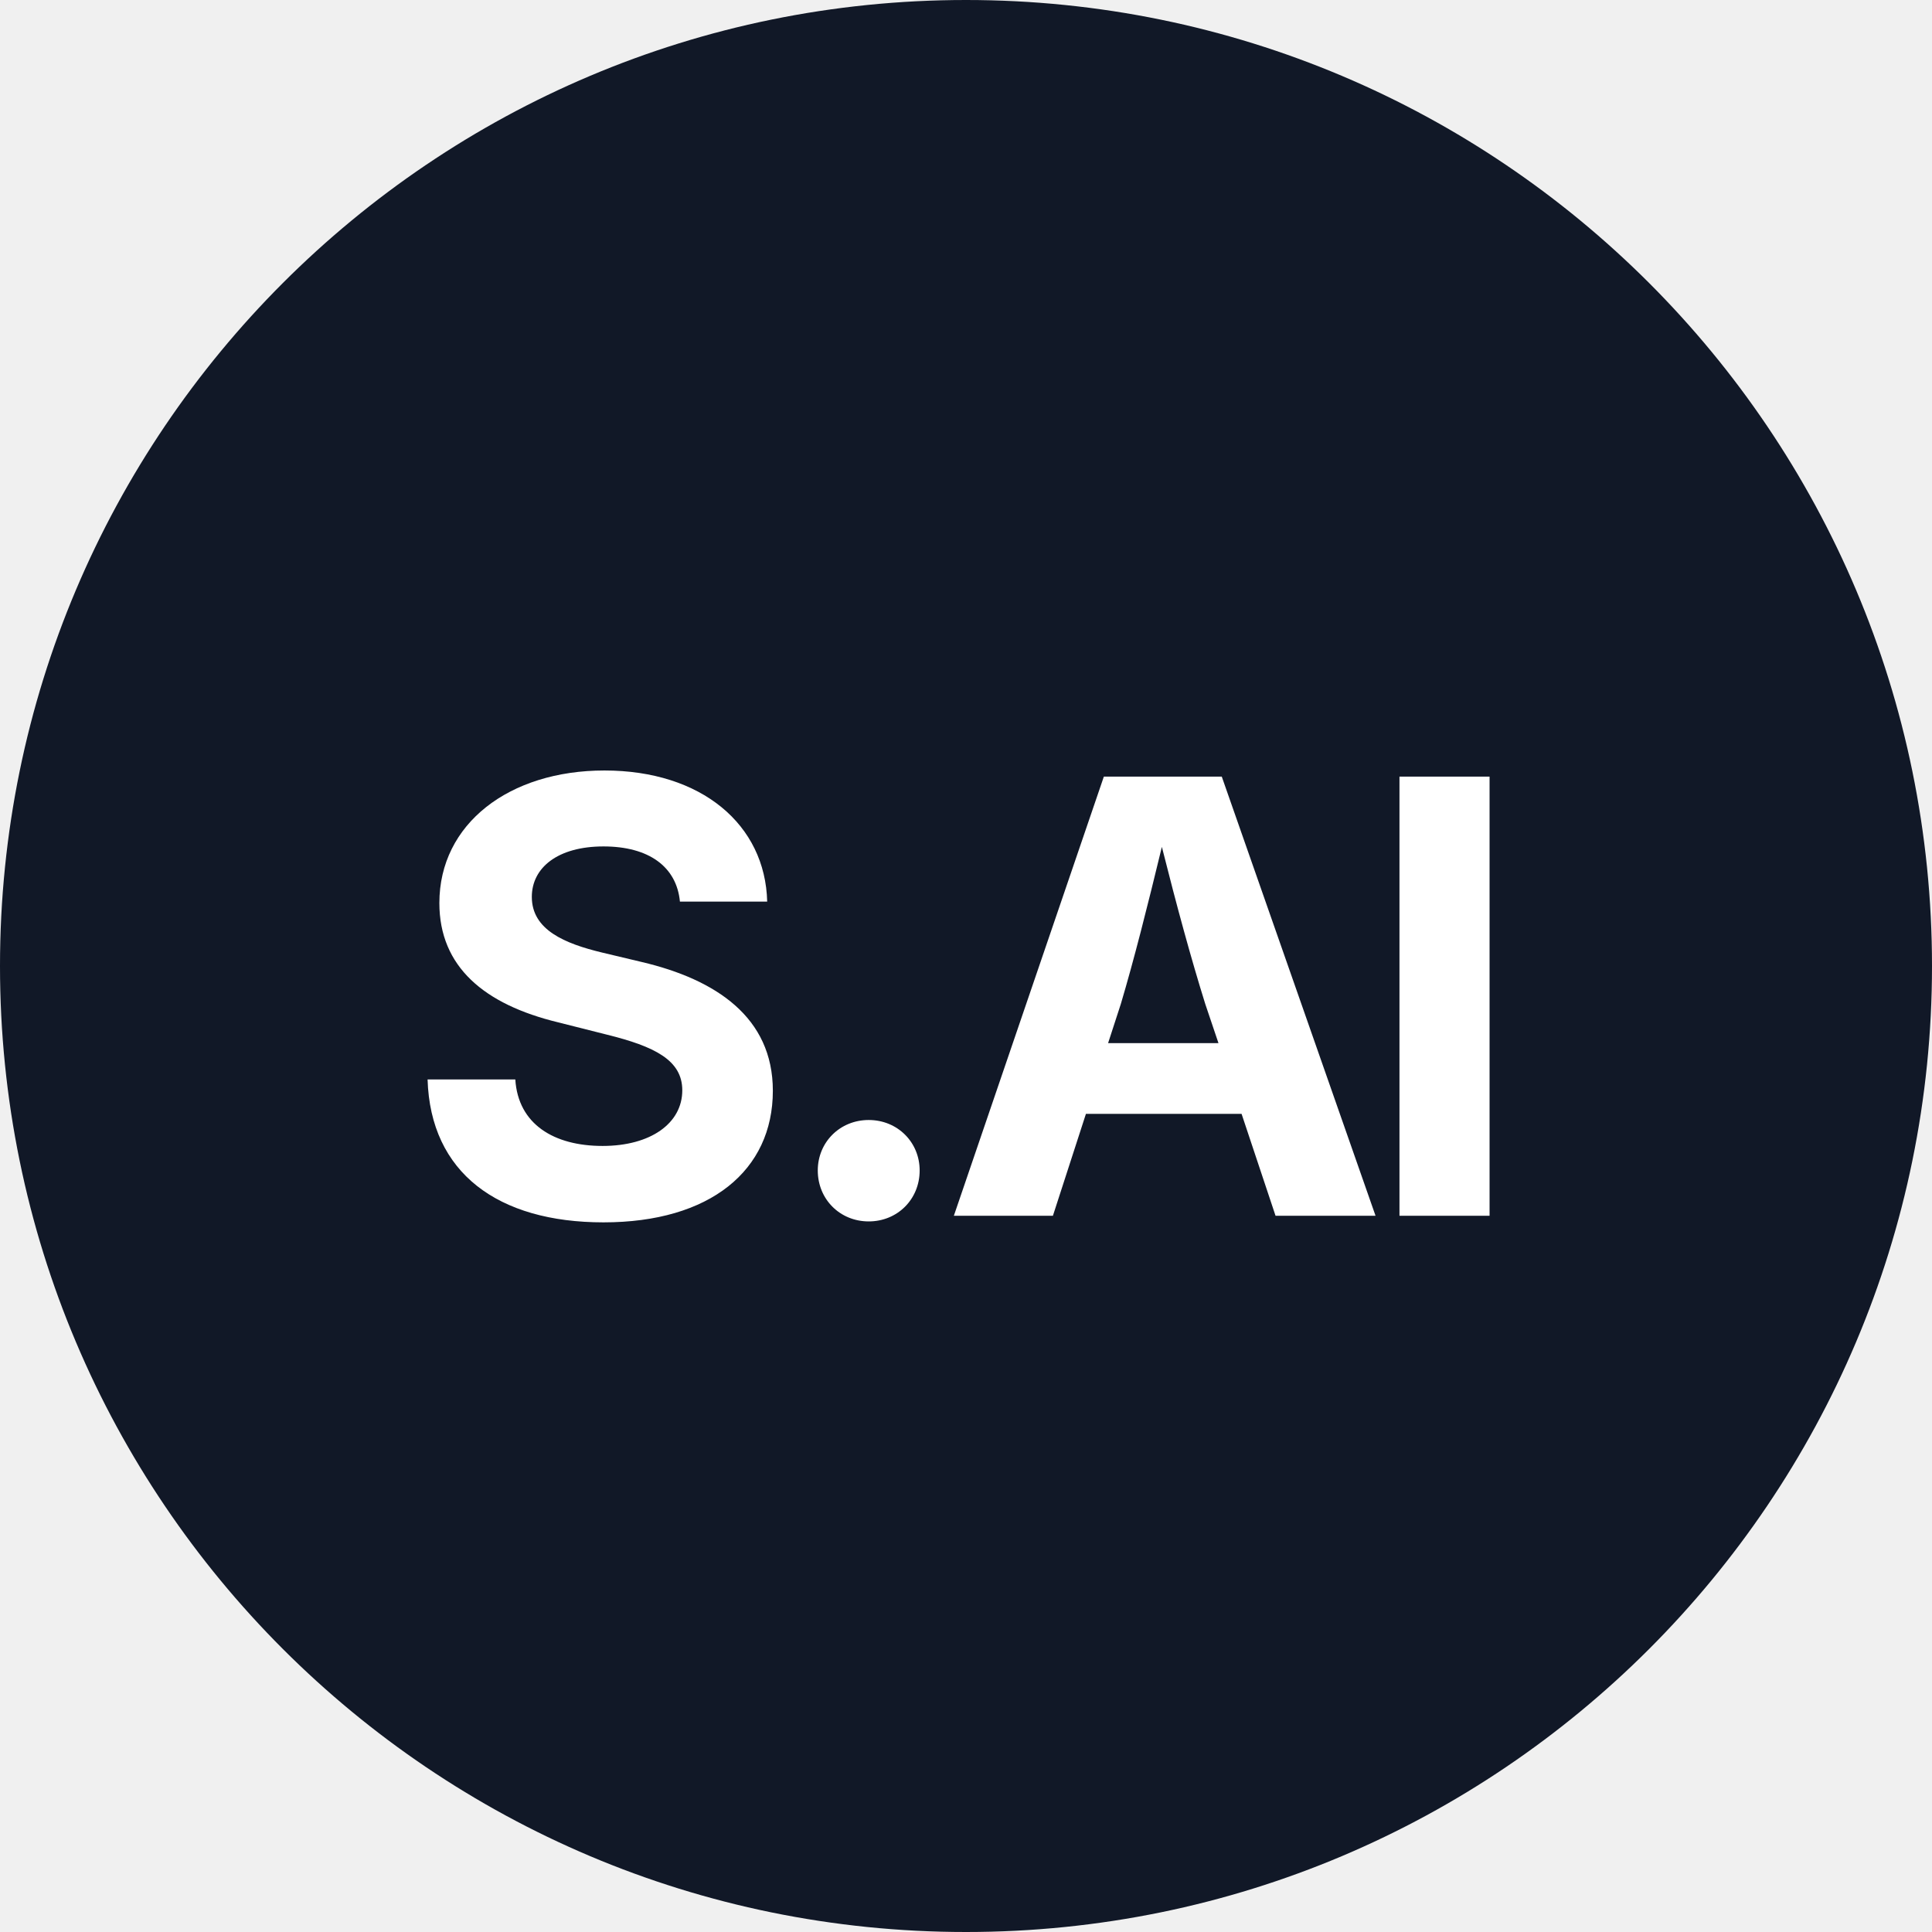
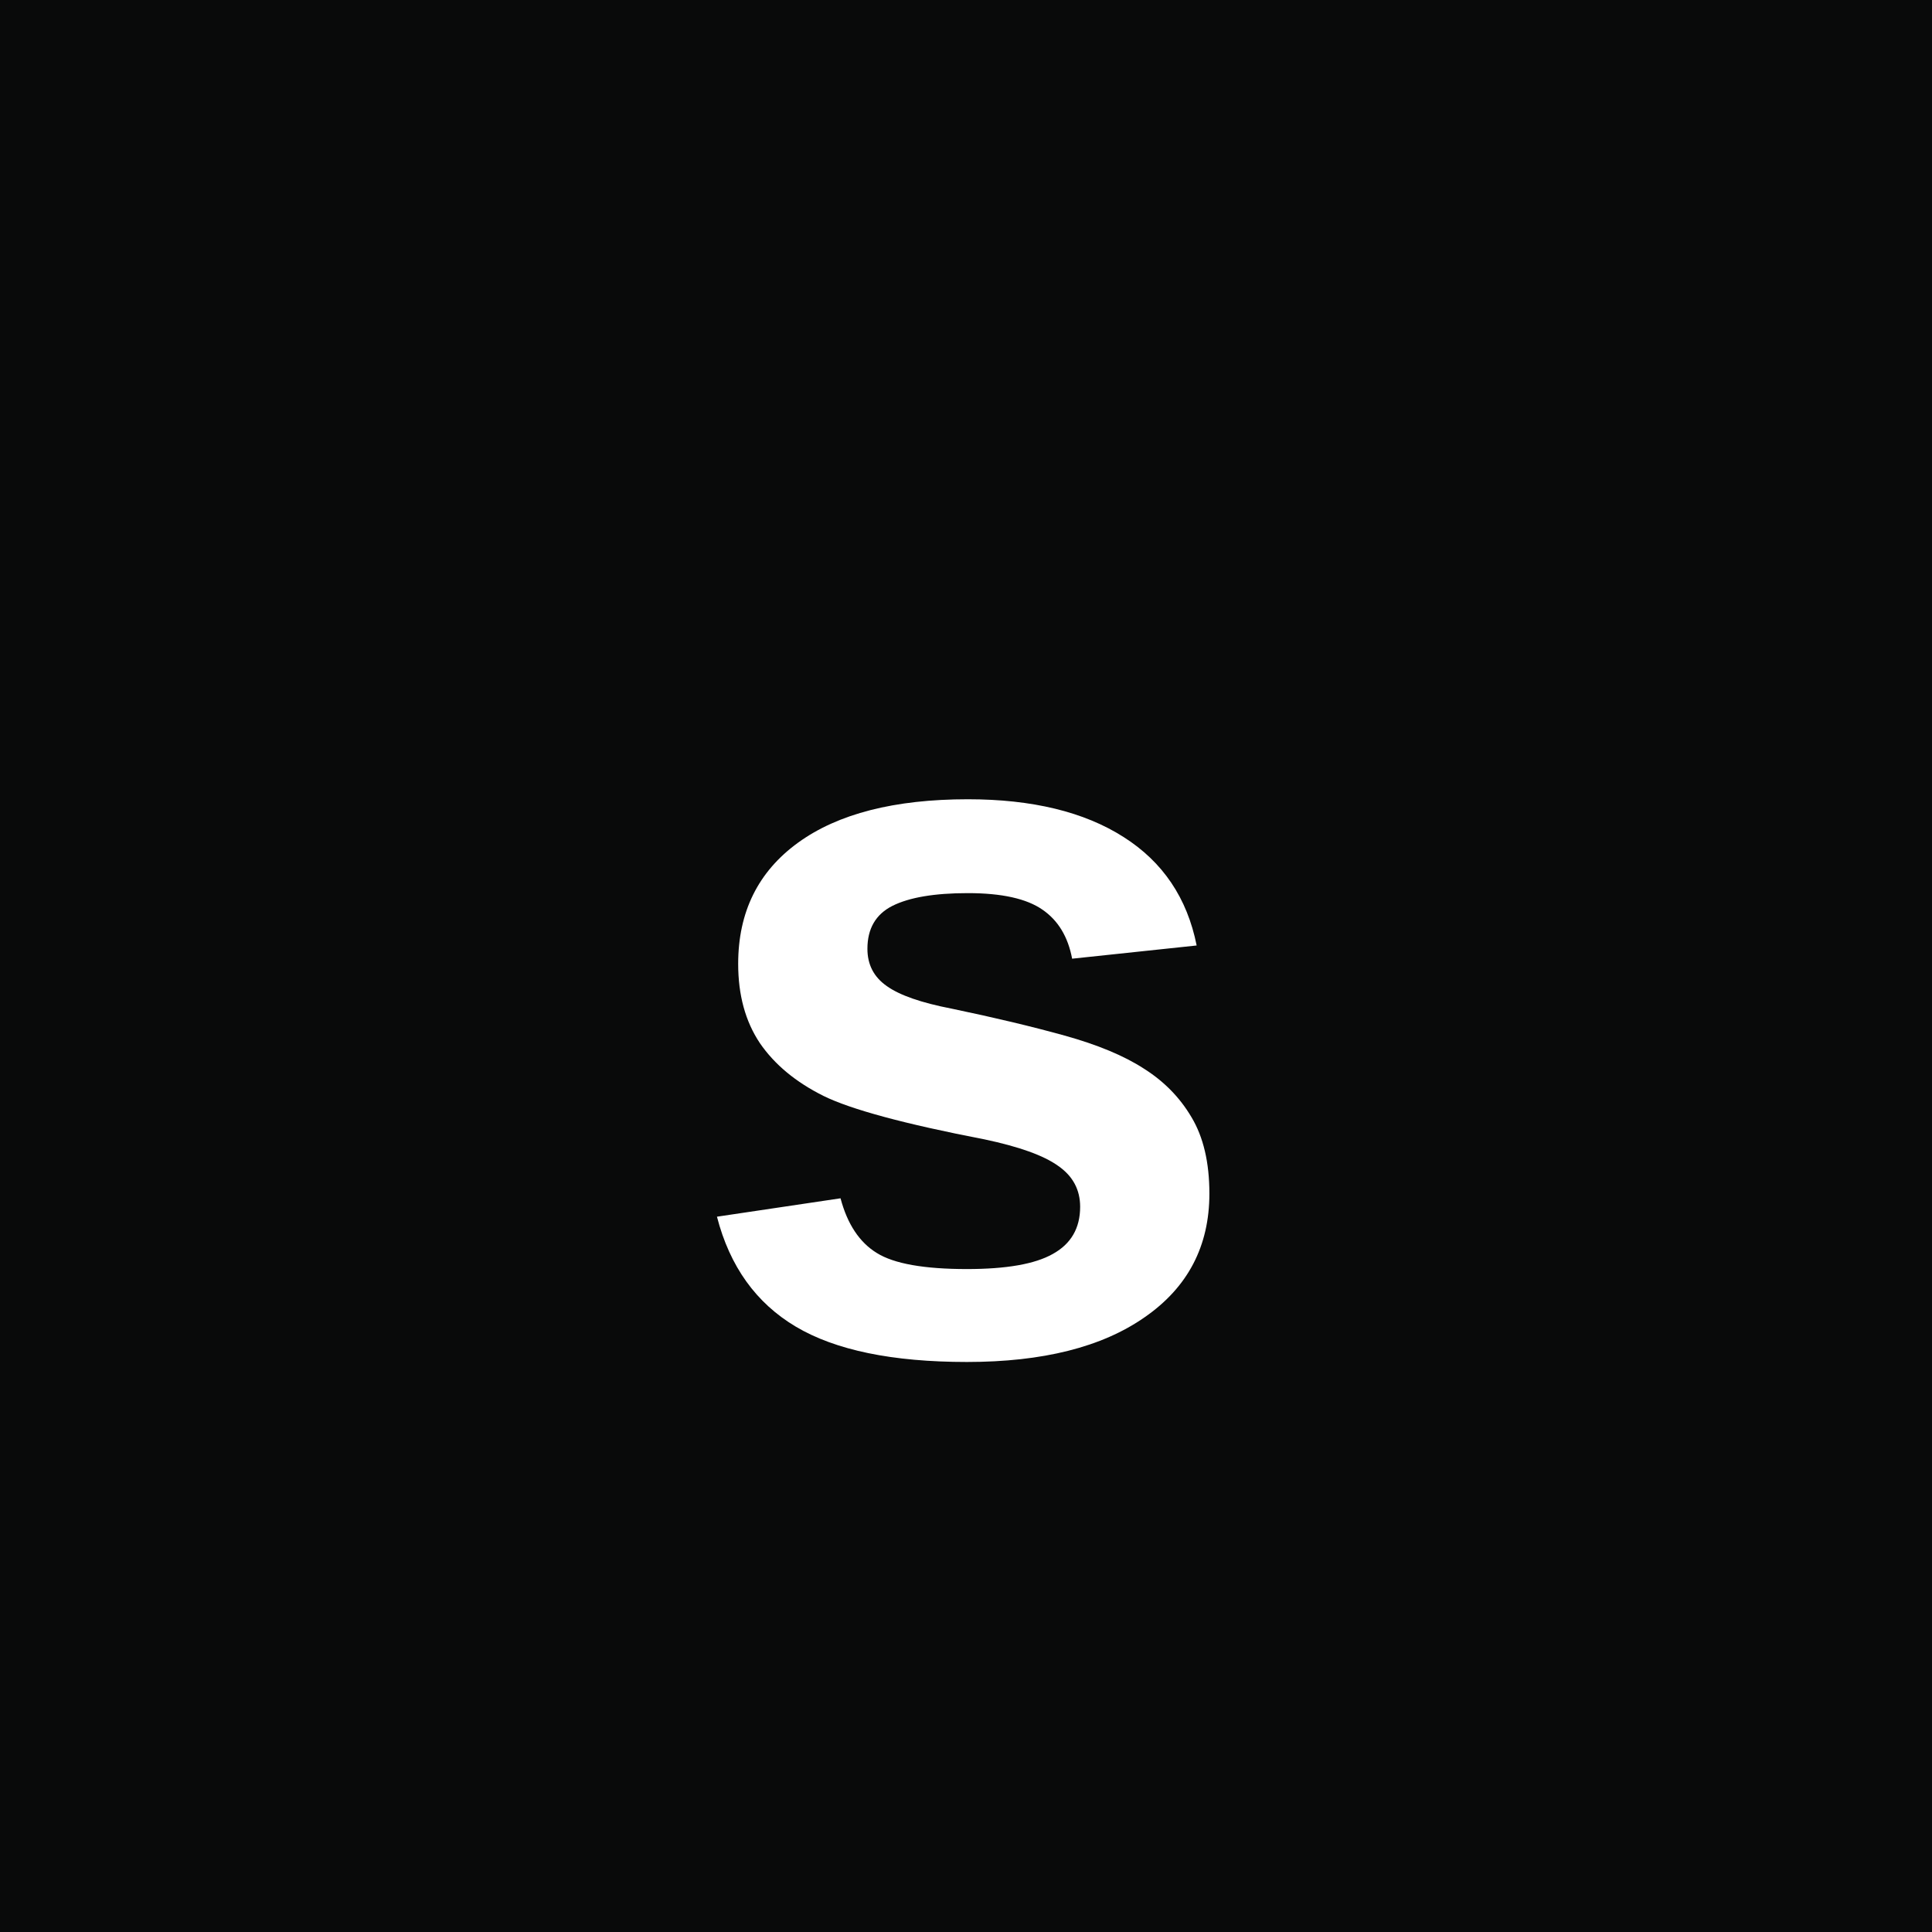
<svg xmlns="http://www.w3.org/2000/svg" viewBox="0 0 64 64">
-   <circle cx="32" cy="32" r="32" fill="#111827" />
-   <text x="32" y="33" font-family="Inter, -apple-system, BlinkMacSystemFont, 'Helvetica Neue', Arial, sans-serif" font-size="20" font-weight="700" letter-spacing="-1" fill="#ffffff" text-anchor="middle" dominant-baseline="central">S.AI</text>
+   <rect width="64" height="64" fill="#090a0a" />
+   <text x="32" y="33" font-family="'Alliance No. 2', 'Helvetica Neue', Arial, sans-serif" font-size="34" font-weight="700" letter-spacing="-1" fill="#ffffff" text-anchor="middle" dominant-baseline="central">s</text>
</svg>
